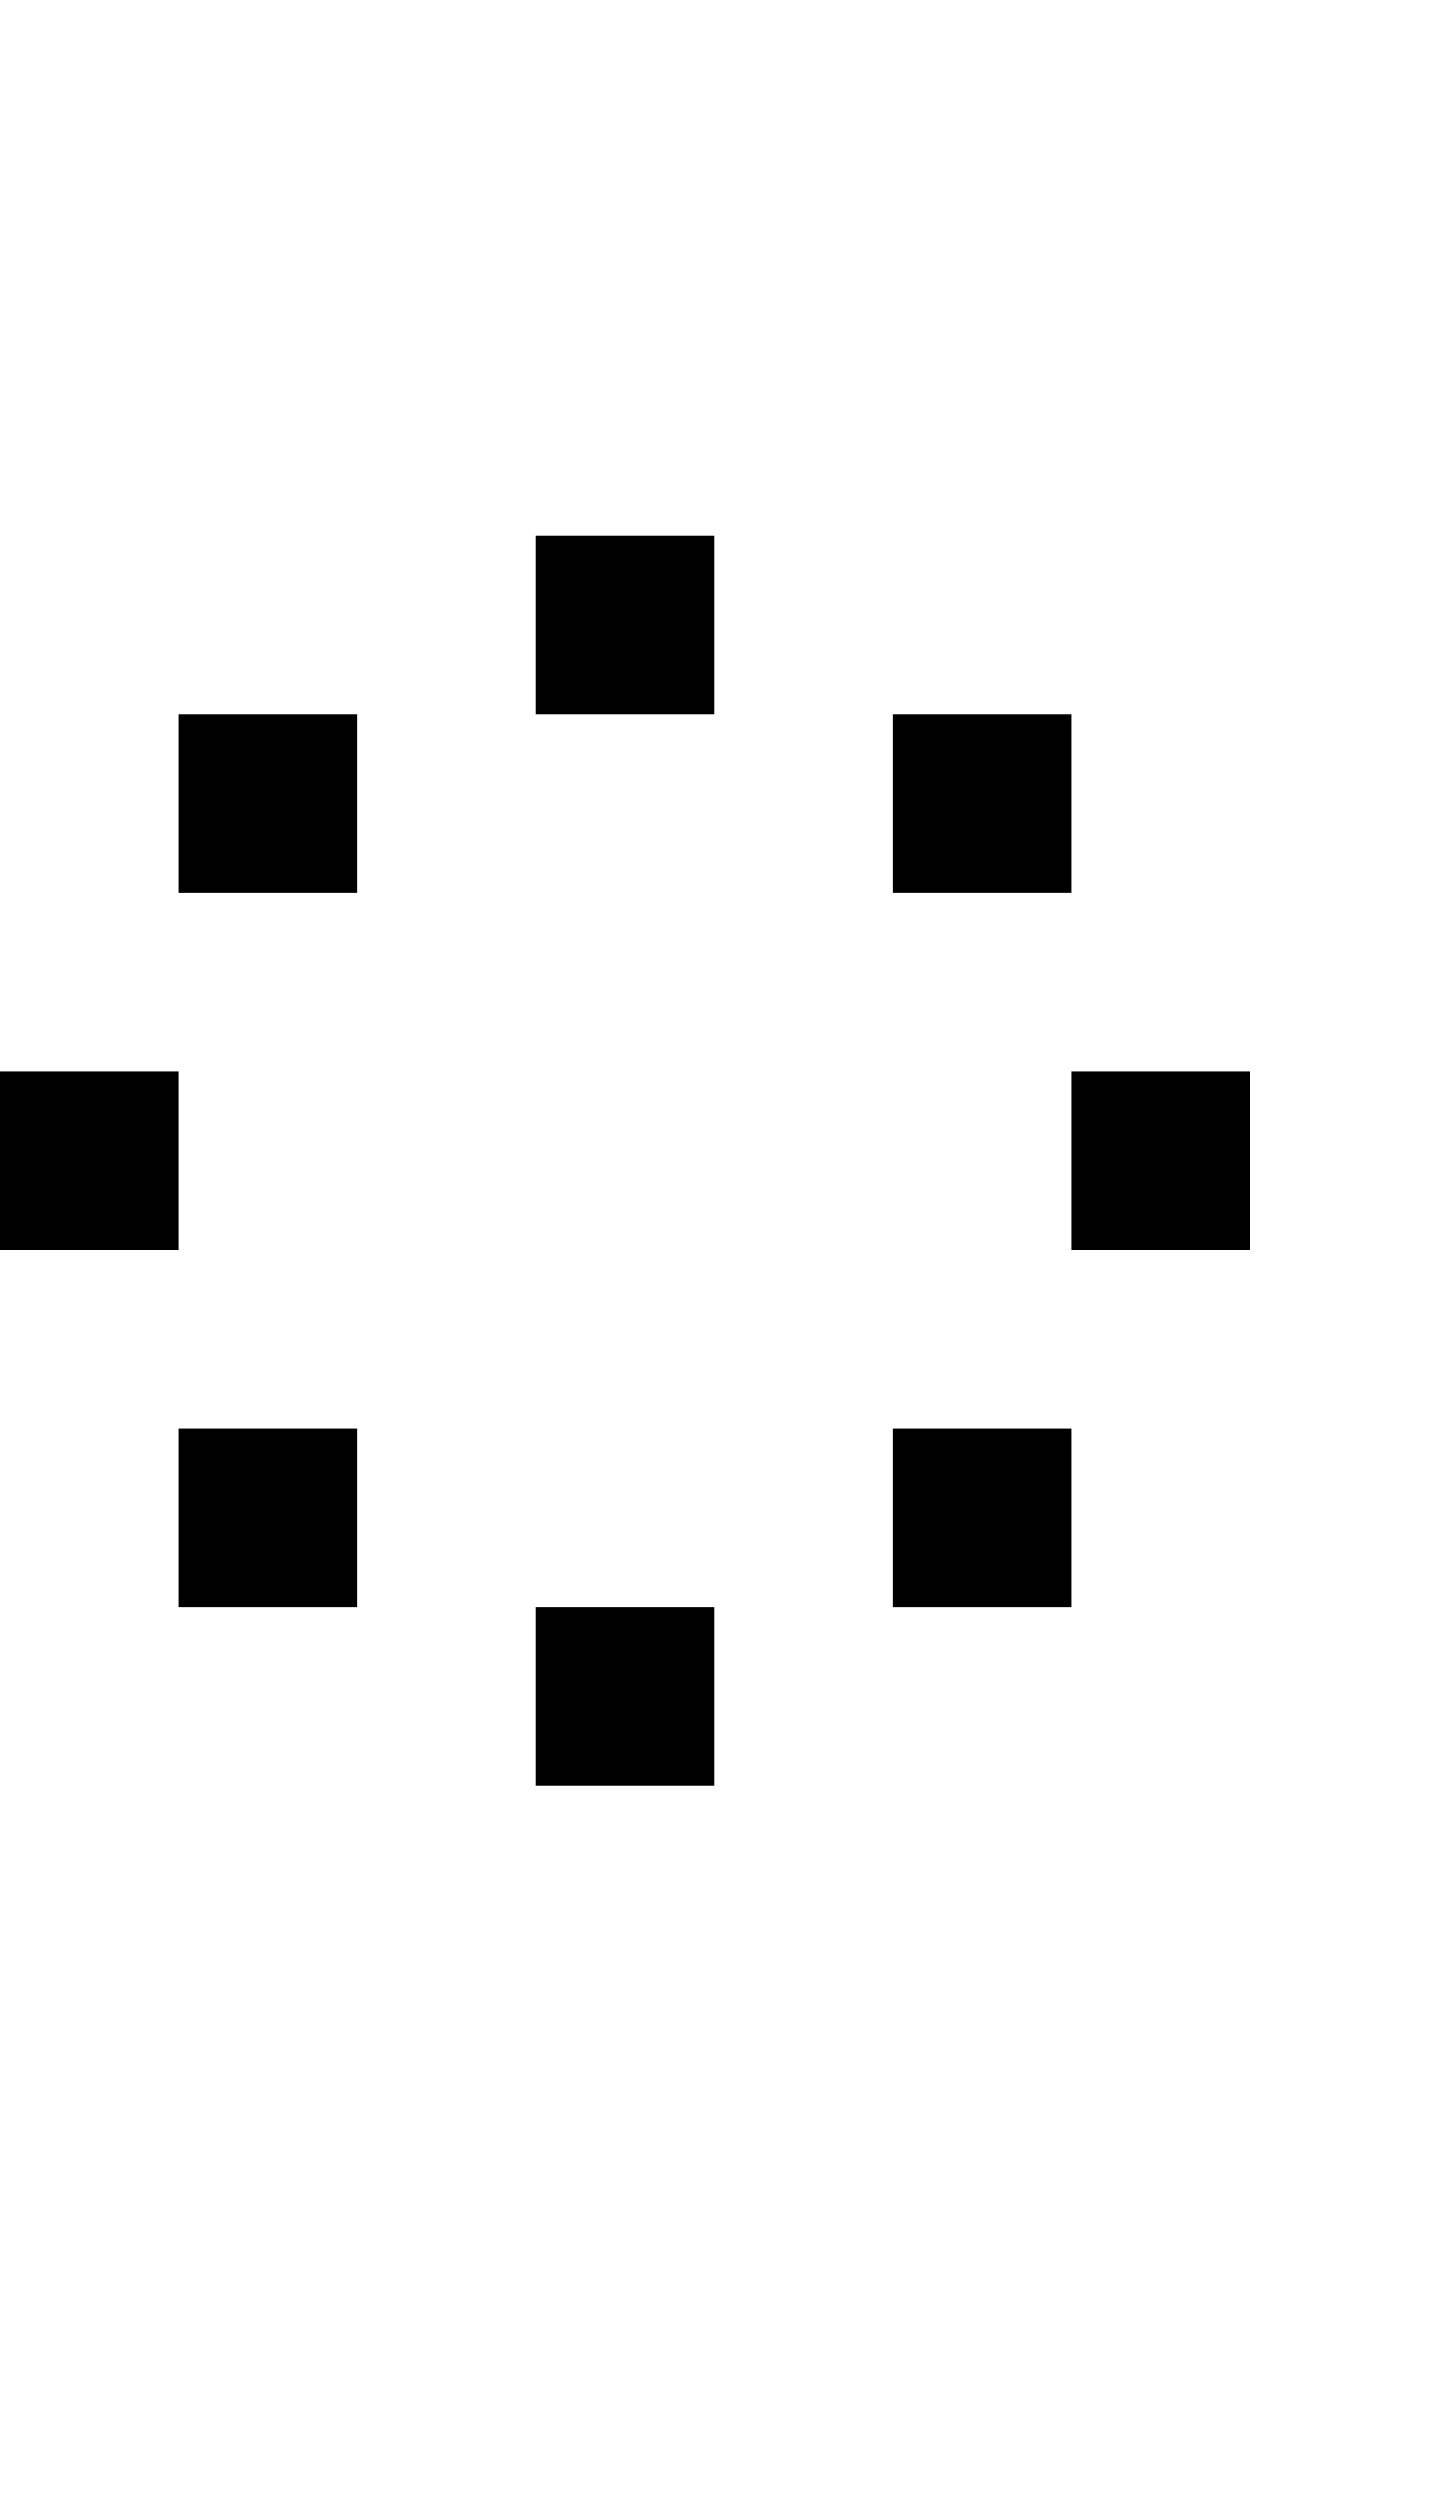
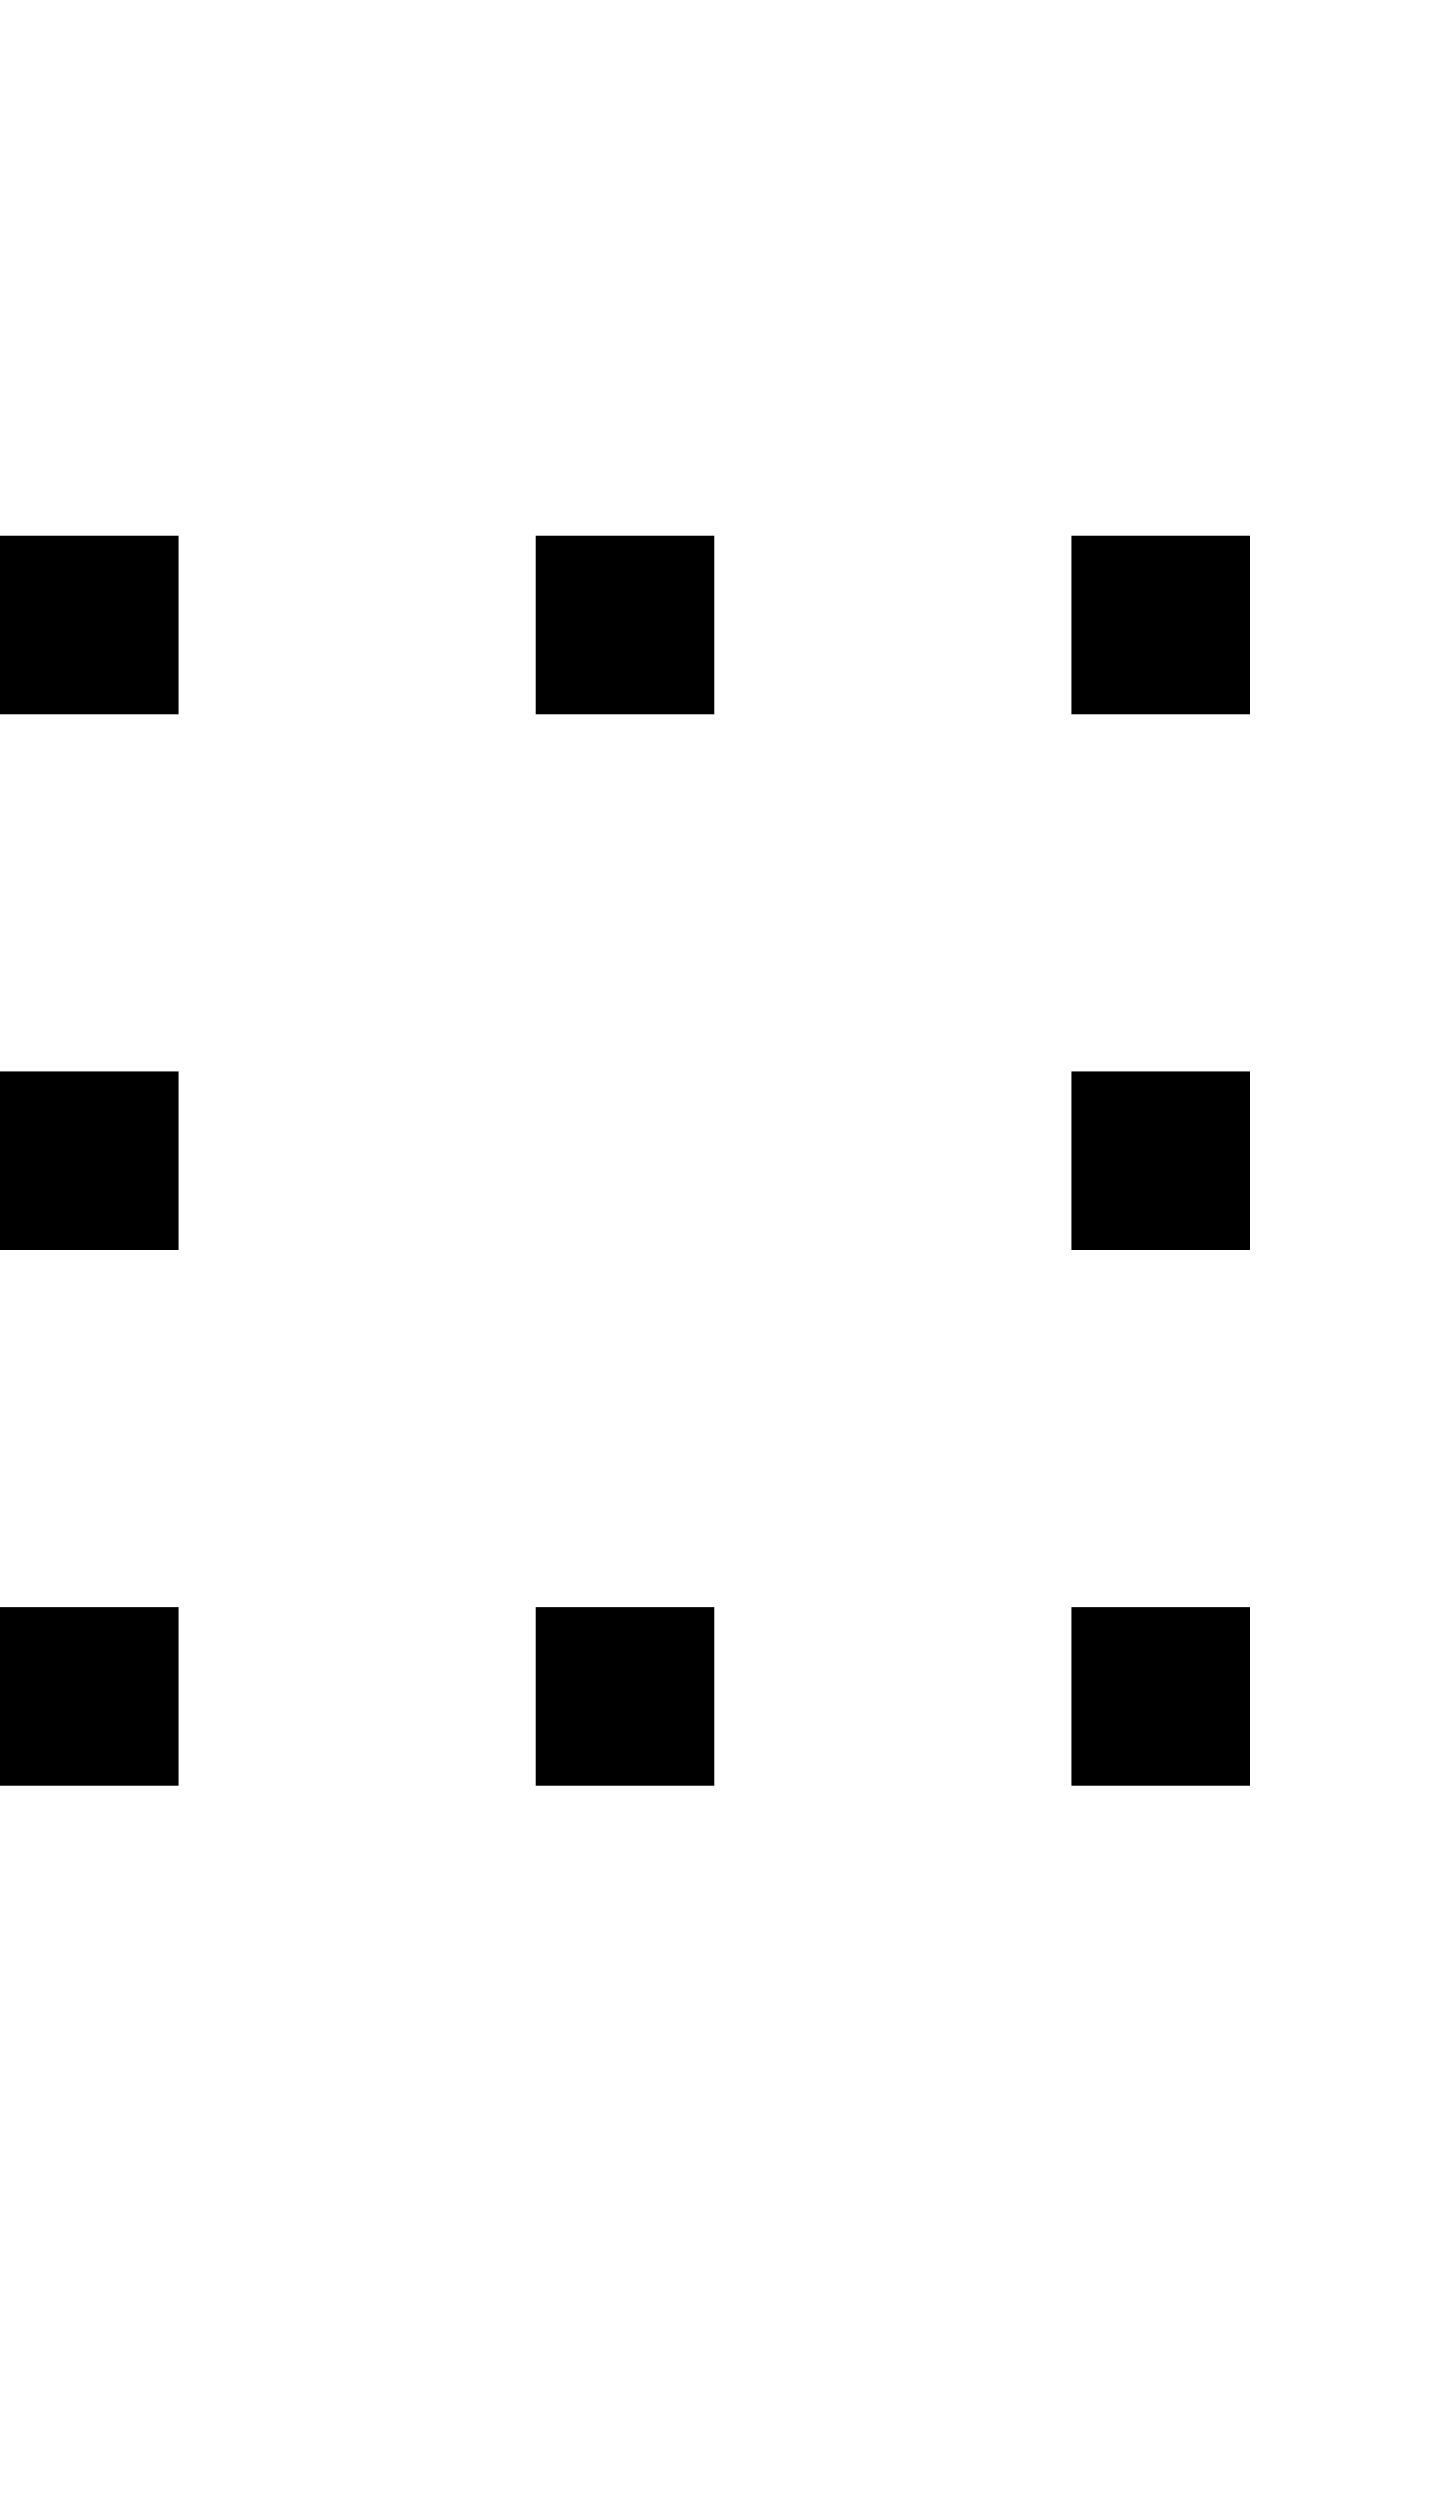
<svg xmlns="http://www.w3.org/2000/svg" width="400" height="700">
-   <path d="M 150 150 L 150 200 L 200 200 L 200 150 L 150 150 z M 50 200 L 50 250 L 100 250 L 100 200 L 50 200 z M 250 200 L 250 250 L 300 250 L 300 200 L 250 200 z M 0 300 L 0 350 L 50 350 L 50 300 L 0 300 z M 300 300 L 300 350 L 350 350 L 350 300 L 300 300 z M 50 400 L 50 450 L 100 450 L 100 400 L 50 400 z M 250 400 L 250 450 L 300 450 L 300 400 L 250 400 z M 150 450 L 150 500 L 200 500 L 200 450 L 150 450 z " />
+   <path d="M 0 150 L 0 200 L 50 200 L 50 150 L 0 150 z M 150 150 L 150 200 L 200 200 L 200 150 L 150 150 z M 300 150 L 300 200 L 350 200 L 350 150 L 300 150 z M 0 300 L 0 350 L 50 350 L 50 300 L 0 300 z M 300 300 L 300 350 L 350 350 L 350 300 L 300 300 z M 0 450 L 0 500 L 50 500 L 50 450 L 0 450 z M 150 450 L 150 500 L 200 500 L 200 450 L 150 450 z M 300 450 L 300 500 L 350 500 L 350 450 L 300 450 z " />
</svg>
